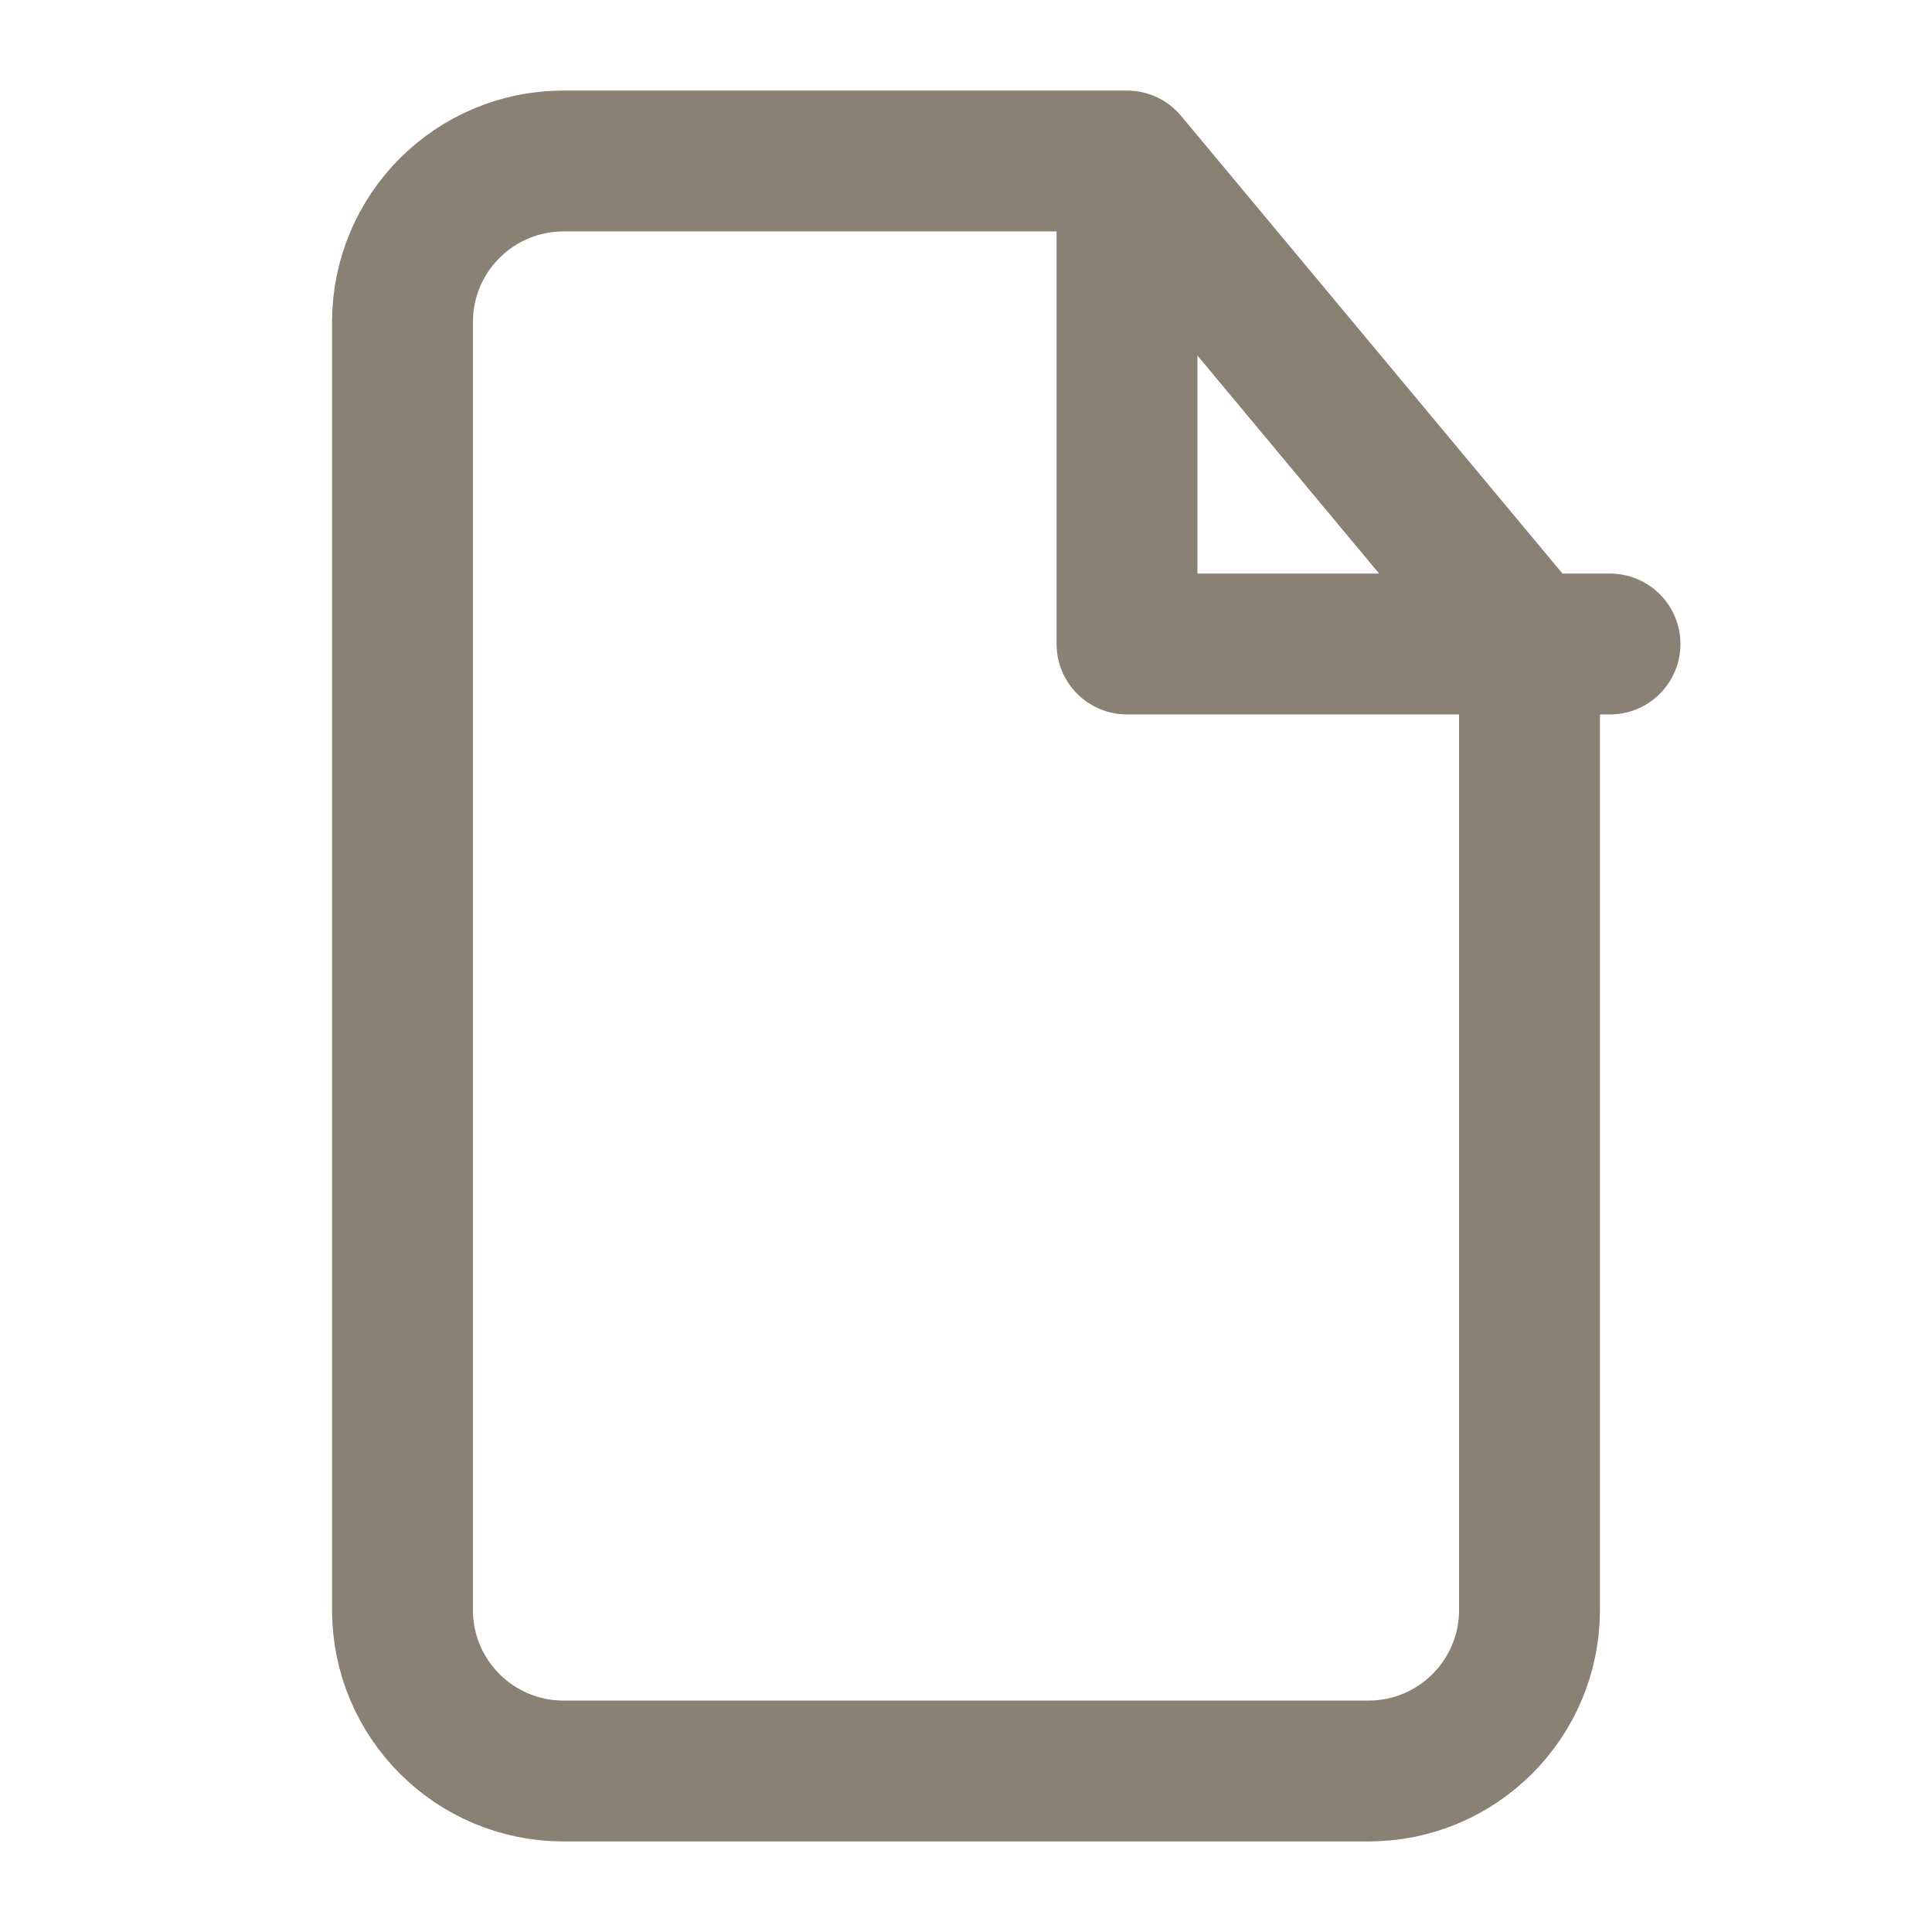
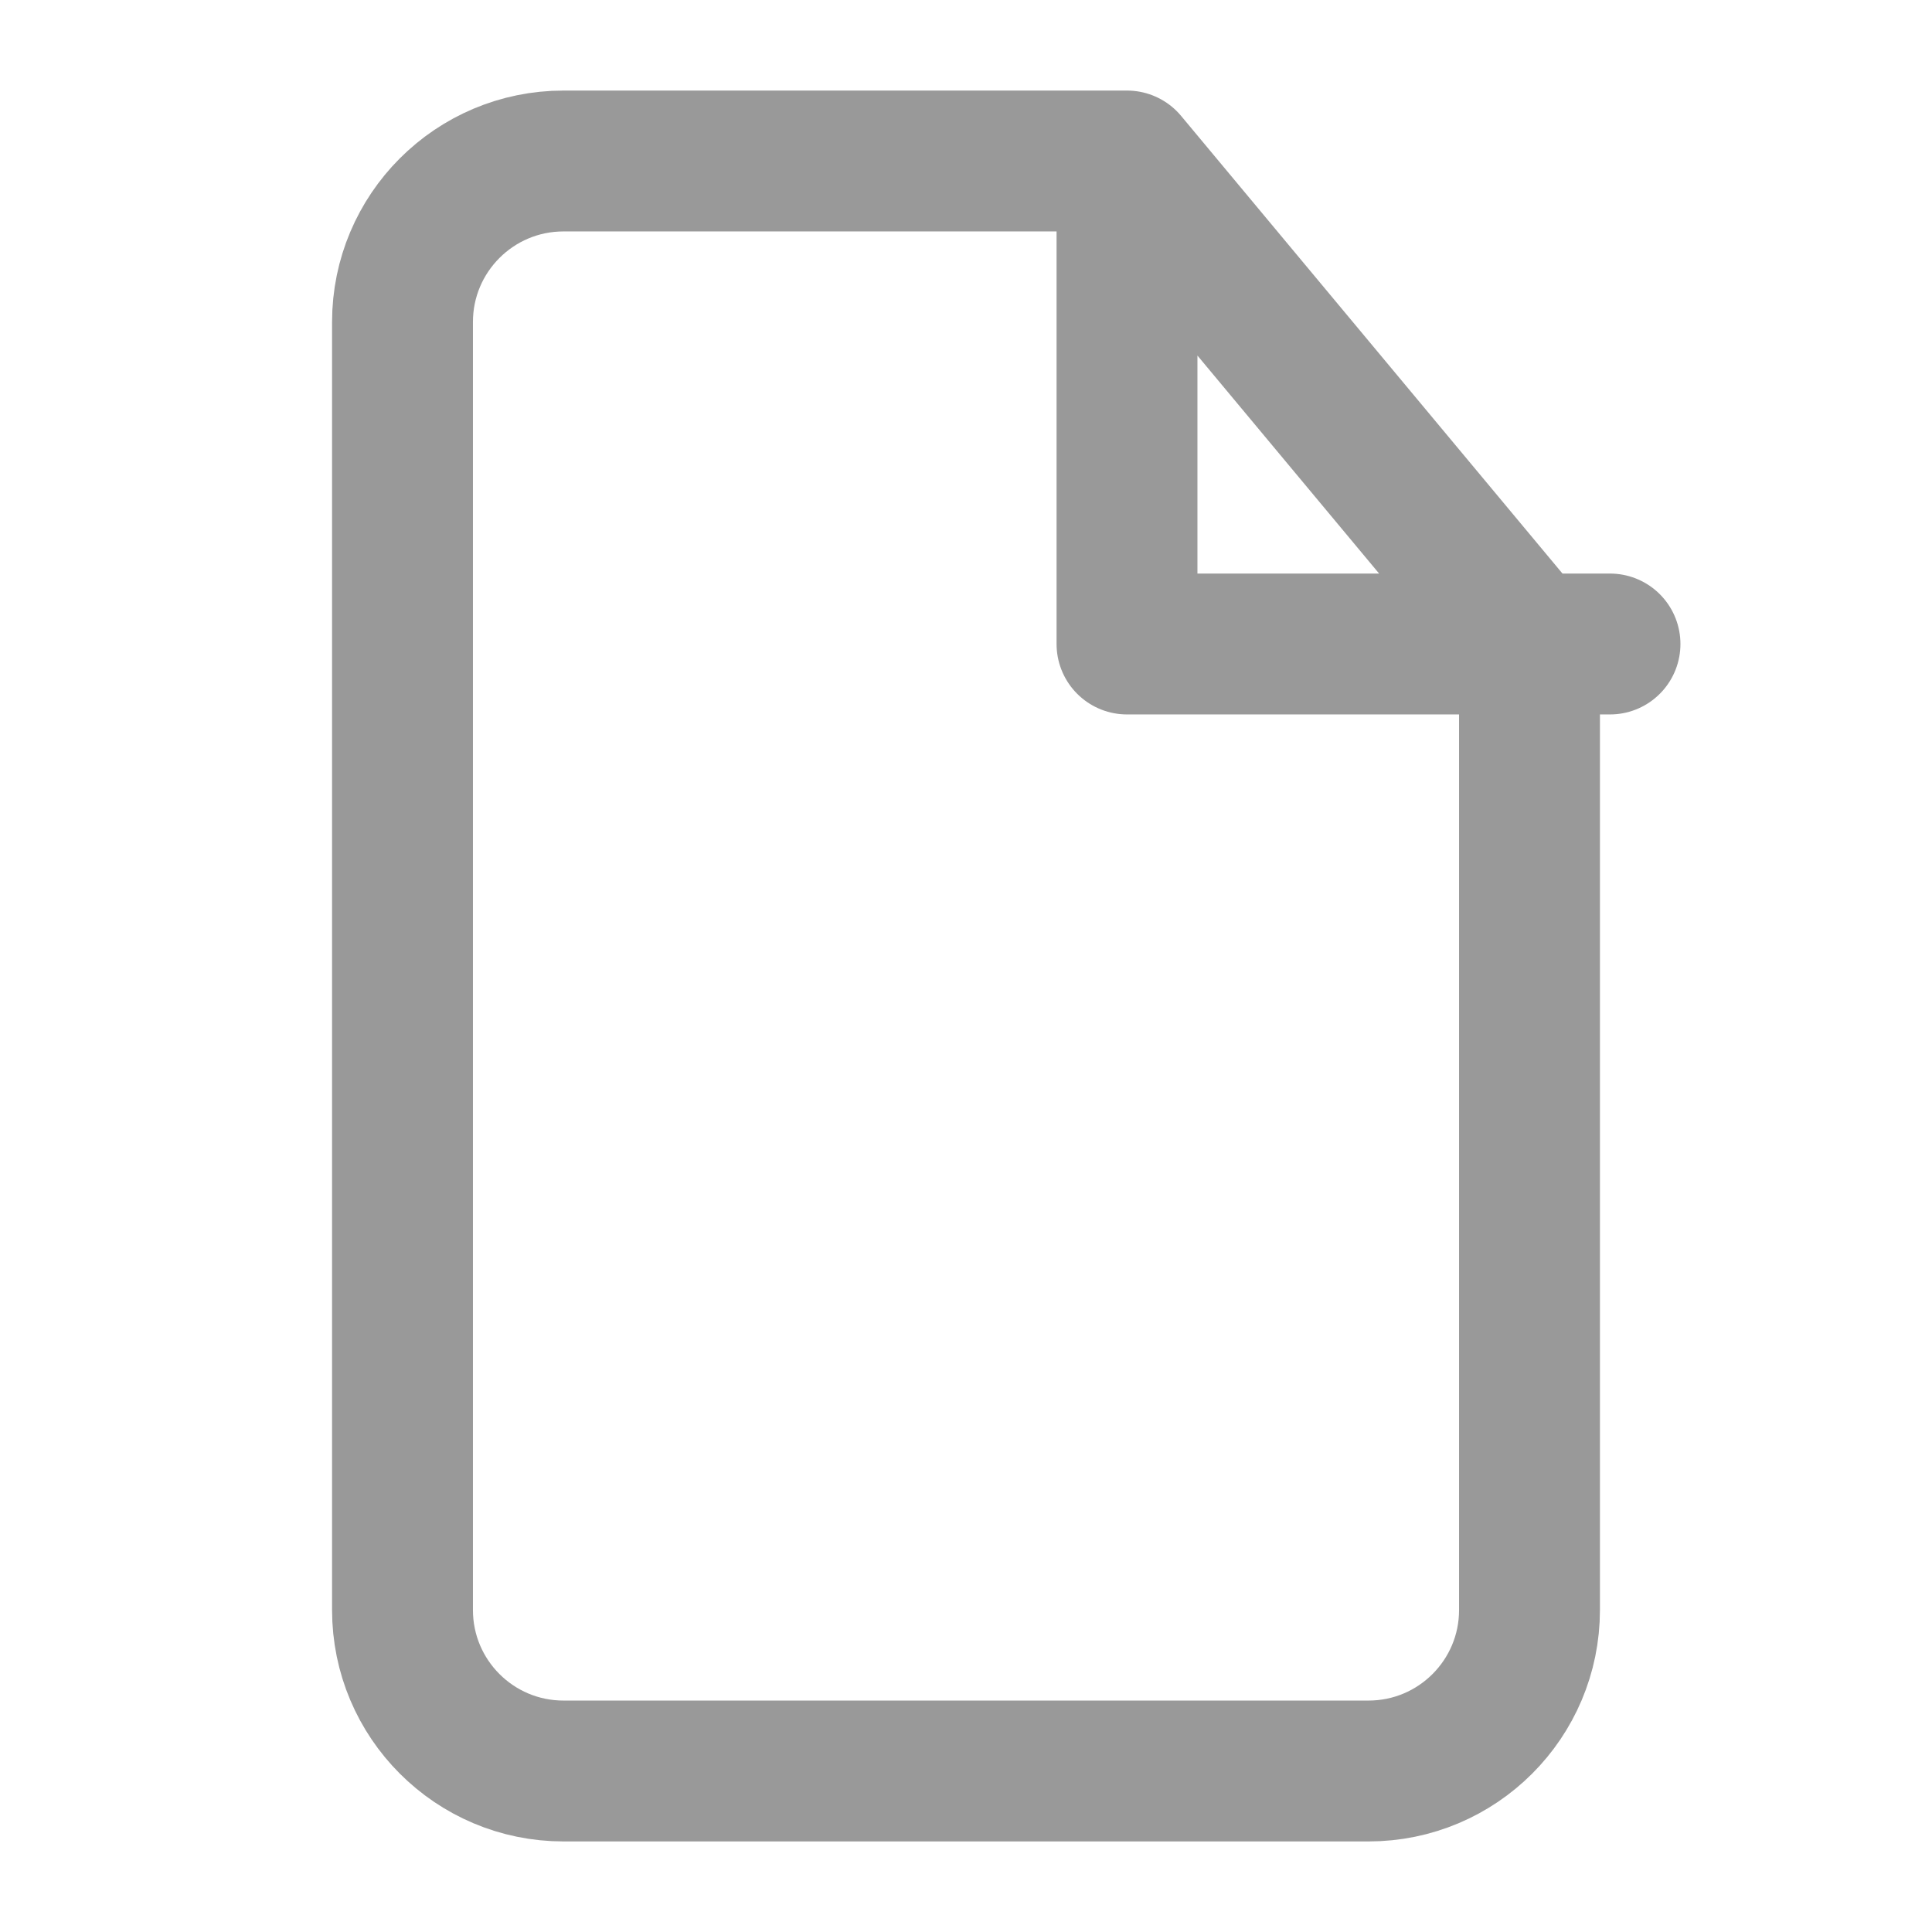
- <svg xmlns="http://www.w3.org/2000/svg" viewBox="0 0 24 24" fill="none" stroke="#8A8175" stroke-width="1.75" stroke-linecap="round" stroke-linejoin="round">
+ <svg xmlns="http://www.w3.org/2000/svg" viewBox="0 0 24 24" fill="none" stroke="#999999" stroke-width="1.75" stroke-linecap="round" stroke-linejoin="round">
  <path d="M14 2H7a2 2 0 0 0-2 2v16a2 2 0 0 0 2 2h10a2 2 0 0 0 2-2V8zM14 2v6h6" />
</svg>
